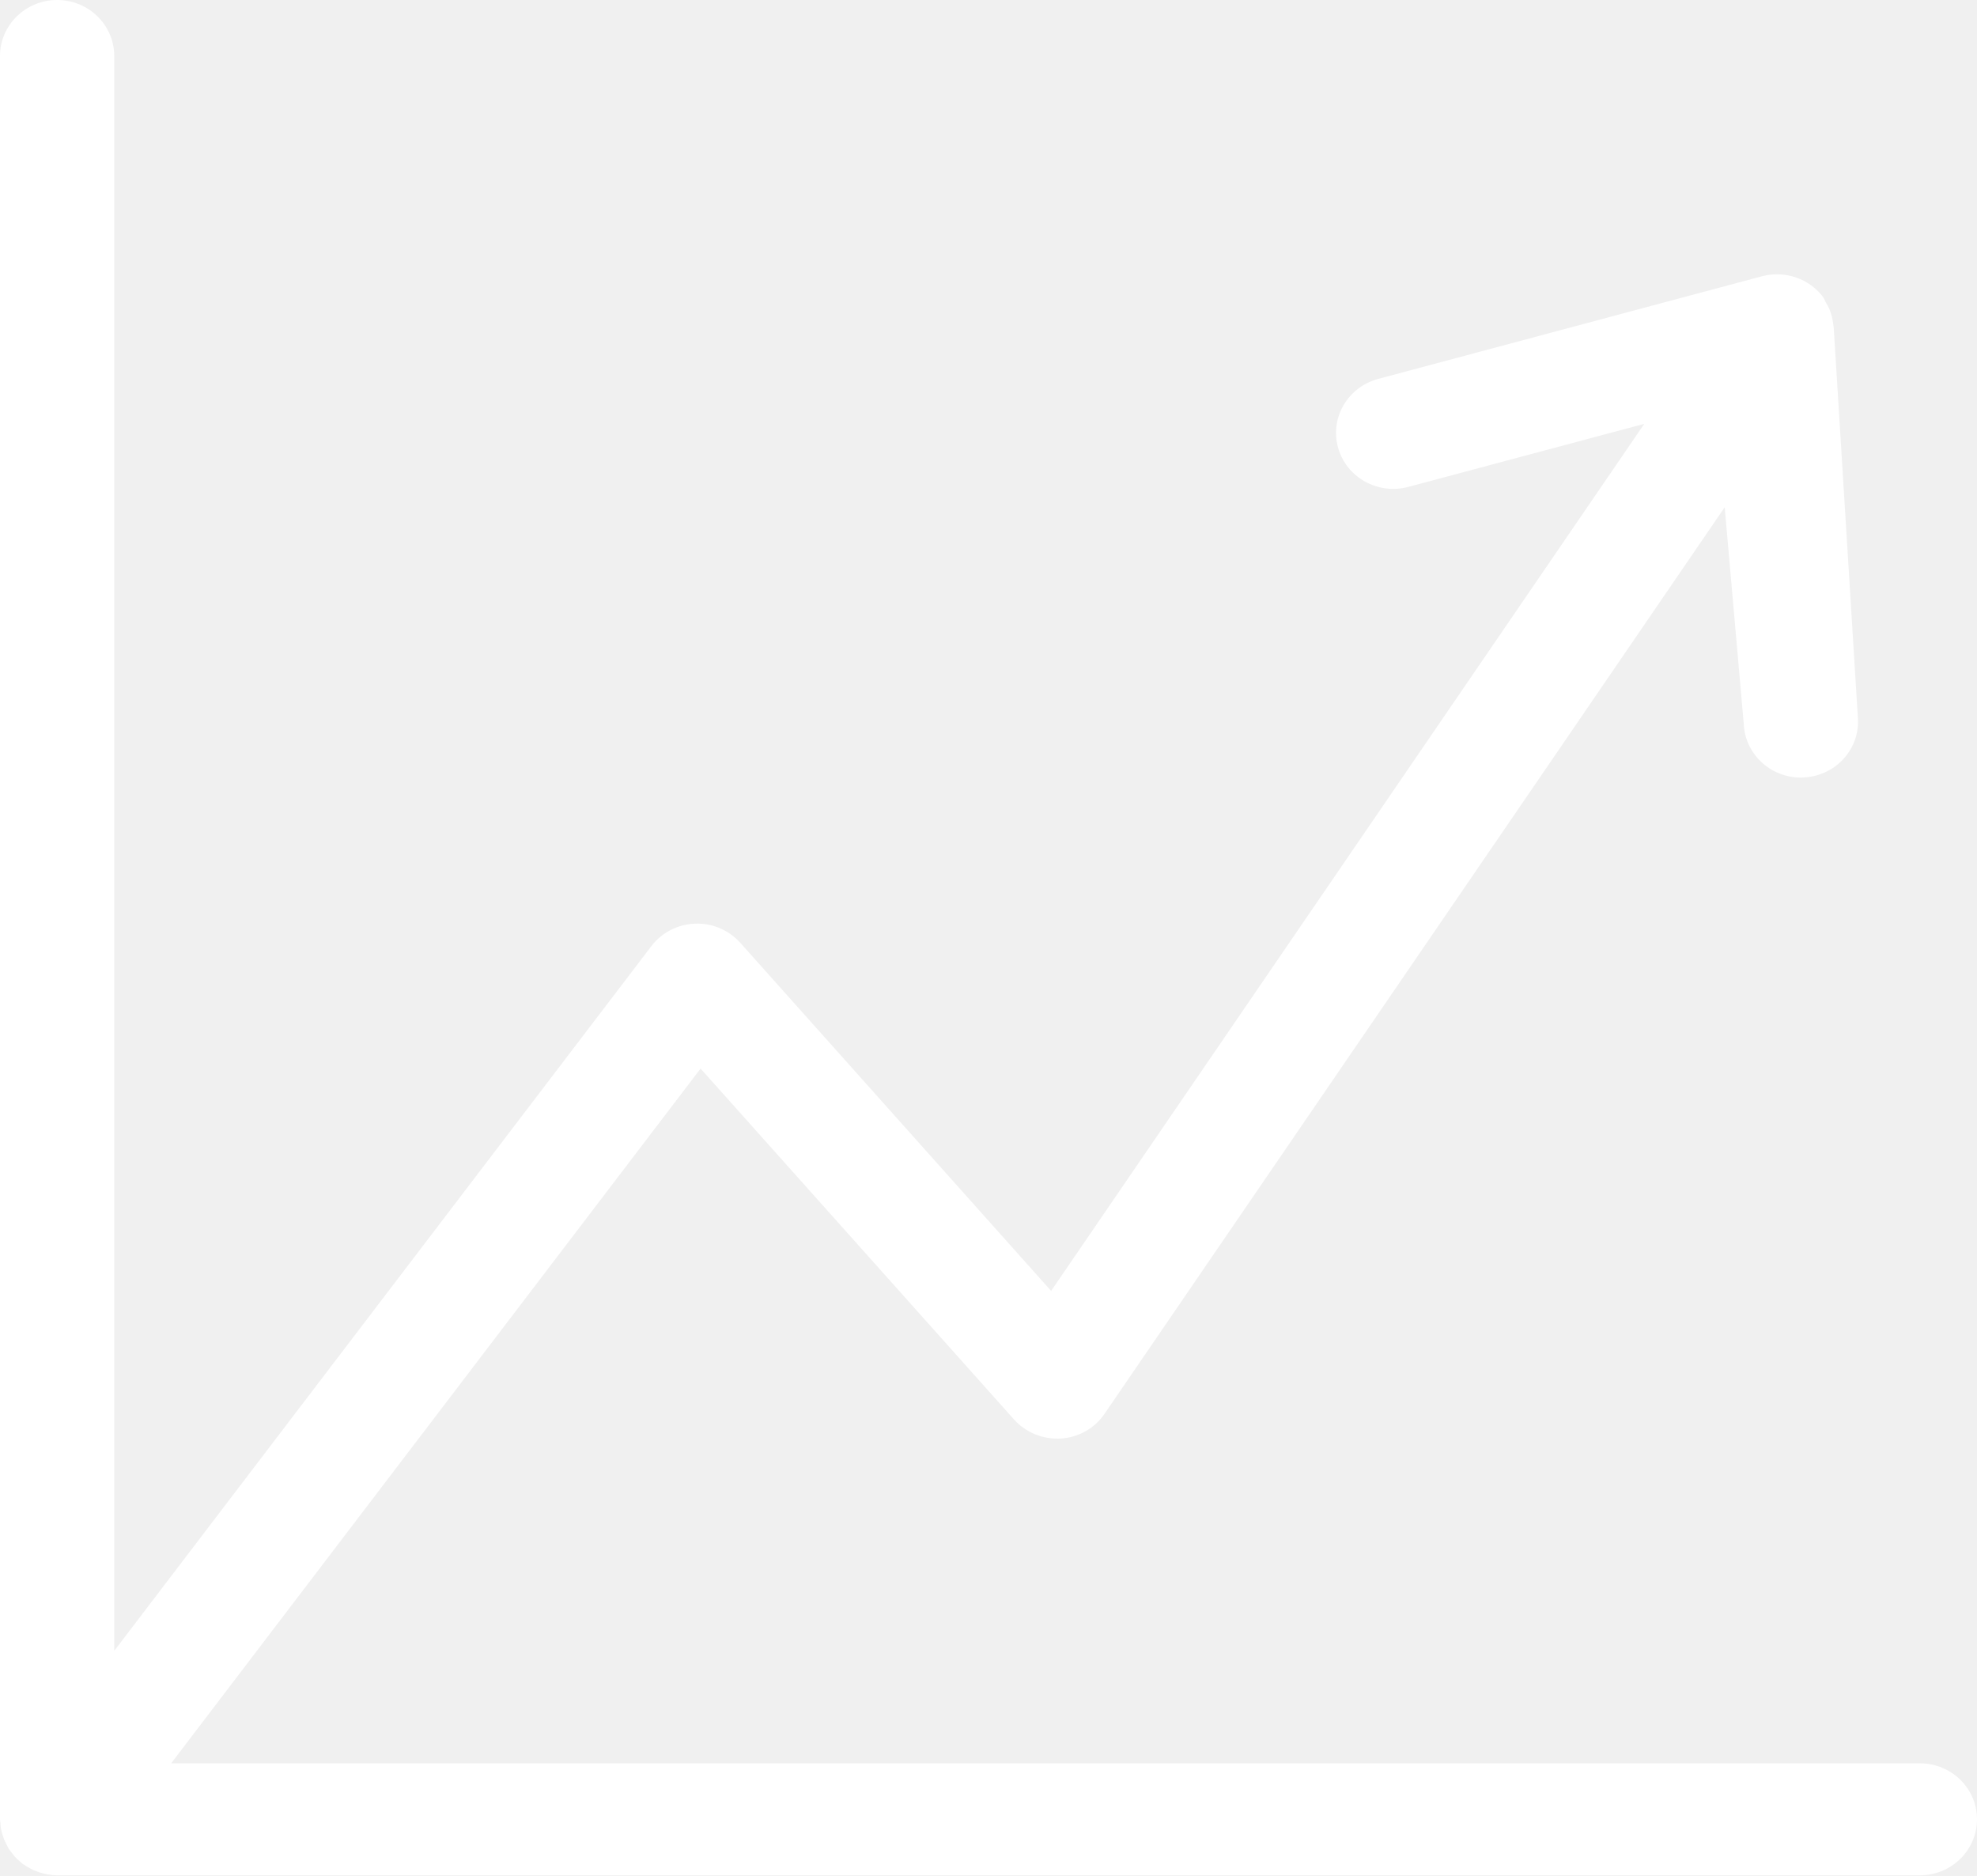
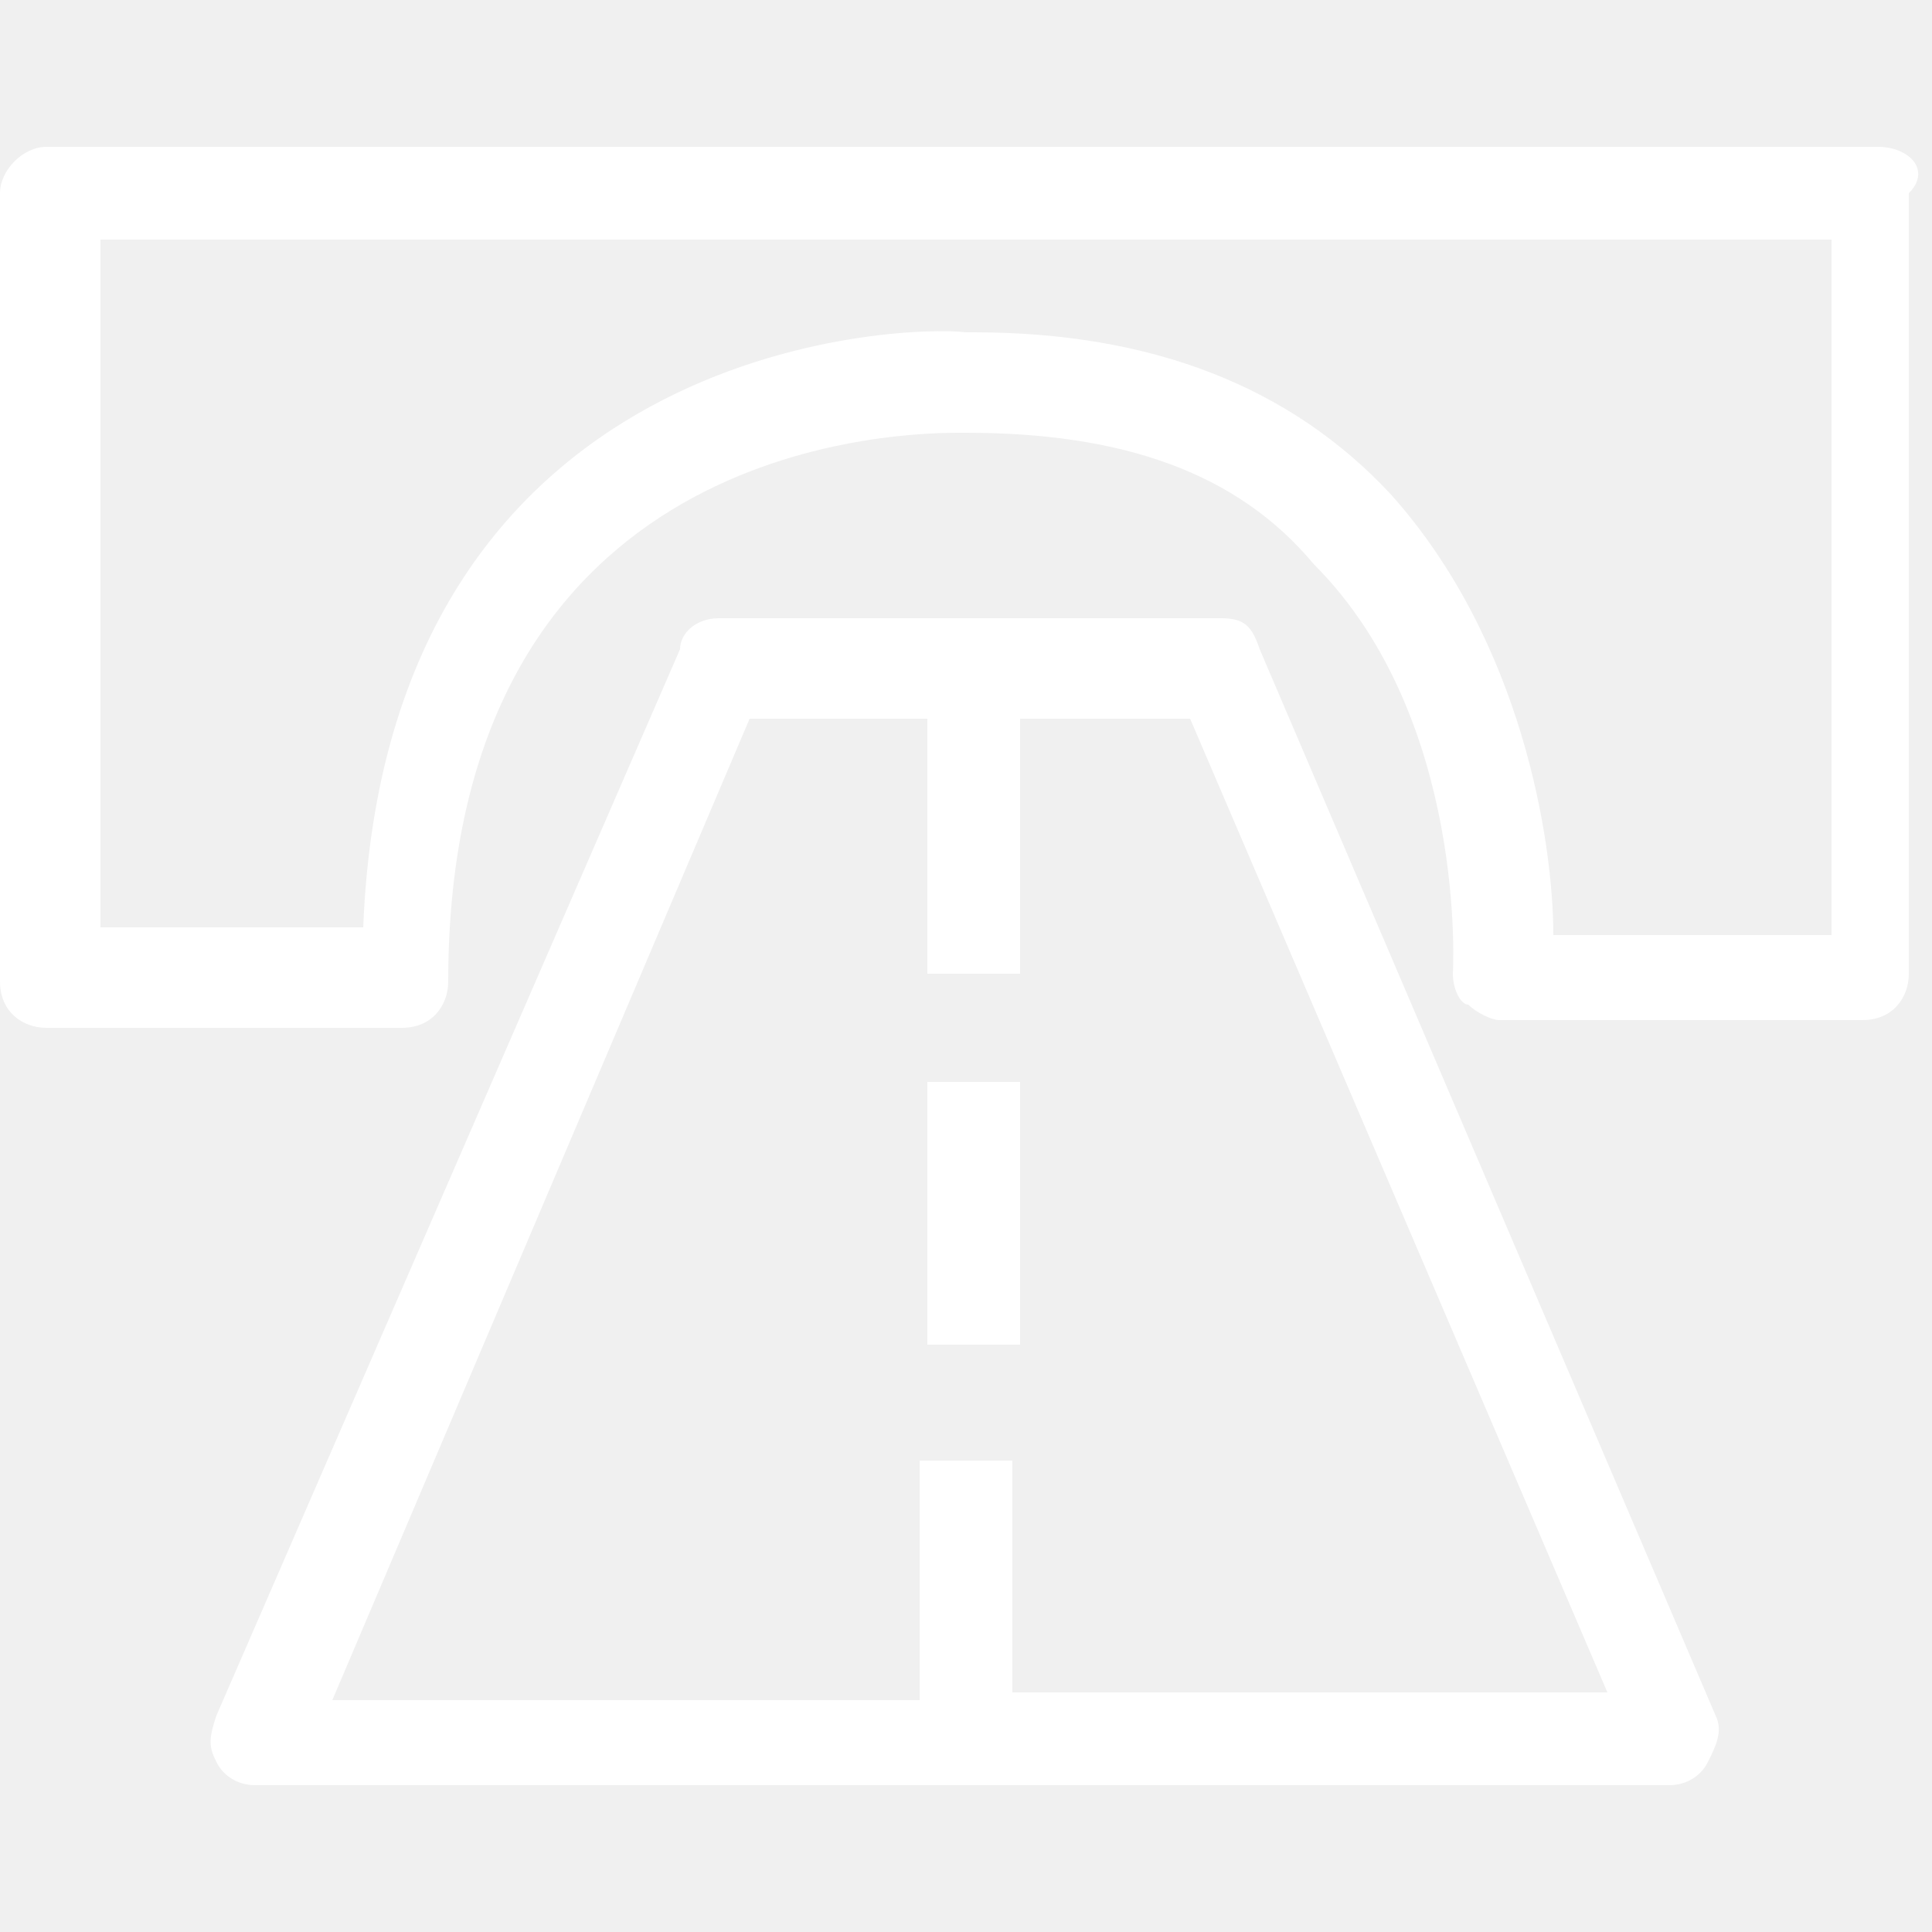
- <svg xmlns="http://www.w3.org/2000/svg" xmlns:xlink="http://www.w3.org/1999/xlink" version="1.1" id="Layer_1" x="0px" y="0px" width="23.727px" height="22.504px" viewBox="0 0 23.727 22.504" enable-background="new 0 0 23.727 22.504" xml:space="preserve">
+ <svg xmlns="http://www.w3.org/2000/svg" xmlns:xlink="http://www.w3.org/1999/xlink" version="1.1" id="Capa_1" x="0px" y="0px" width="25px" viewBox="0 0 25 25" style="enable-background:new 0 0 25 25;" xml:space="preserve">
+   <style type="text/css">
+ 	.st0{clip-path:url(#SVGID_2_);}
+ 	.st1{clip-path:url(#SVGID_4_);fill:#FFFFFF;}
+ </style>
  <g>
-     <defs>
-       <path id="SVGID_1_" d="M23.041,21.16H2.054l6.354-8.337l3.762,4.211c0.141,0.157,0.345,0.24,0.561,0.229    c0.213-0.014,0.407-0.123,0.525-0.297l7.443-10.879l0.228,2.591c0.011,0.364,0.316,0.653,0.686,0.653    c0.007,0,0.014-0.001,0.021-0.001c0.378-0.011,0.676-0.319,0.665-0.69L22.01,3.972c0-0.028-0.005-0.057-0.009-0.085    c-0.004-0.03-0.008-0.061-0.016-0.089c-0.007-0.029-0.017-0.058-0.028-0.085c-0.012-0.028-0.026-0.055-0.042-0.08    c-0.012-0.02-0.018-0.042-0.031-0.062c-0.167-0.228-0.462-0.329-0.737-0.256L16.54,4.547c-0.366,0.098-0.581,0.468-0.481,0.825    c0.1,0.358,0.478,0.568,0.842,0.471l2.833-0.757l-7.119,10.405l-3.731-4.178c-0.137-0.152-0.337-0.238-0.543-0.229    c-0.207,0.008-0.399,0.106-0.523,0.269L1.371,19.81V0.672C1.371,0.301,1.064,0,0.686,0S0,0.301,0,0.672v21.16    c0,0.015,0.004,0.028,0.005,0.043c0.001,0.024,0.003,0.049,0.007,0.072c0.004,0.021,0.01,0.042,0.016,0.062    c0.006,0.021,0.012,0.042,0.021,0.062c0.008,0.021,0.018,0.04,0.027,0.059c0.01,0.02,0.02,0.039,0.031,0.059    c0.013,0.018,0.026,0.035,0.04,0.052c0.013,0.018,0.026,0.034,0.041,0.05c0.018,0.019,0.036,0.033,0.055,0.05    c0.012,0.009,0.021,0.021,0.033,0.029c0.005,0.004,0.011,0.006,0.016,0.009c0.012,0.009,0.025,0.017,0.039,0.024    c0.022,0.014,0.046,0.026,0.069,0.037c0.014,0.006,0.027,0.012,0.042,0.017c0.026,0.011,0.054,0.019,0.08,0.025    c0.014,0.003,0.025,0.007,0.039,0.009c0.041,0.008,0.083,0.013,0.125,0.013v-0.001v0.001h22.355c0.379,0,0.686-0.301,0.686-0.672    S23.42,21.16,23.041,21.16" />
-     </defs>
-     <clipPath id="SVGID_2_">
-       <use xlink:href="#SVGID_1_" overflow="visible" />
-     </clipPath>
-     <g clip-path="url(#SVGID_2_)">
+     <g>
      <defs>
-         <rect id="SVGID_3_" x="-638" y="-339.377" width="1024" height="3325" />
+         <path id="SVGID_1_" d="M12,17.4h1.2V14H12V17.4z M23.7,12.1h-3.6c0-1.2-0.4-3.8-2.1-5.7c-1.3-1.4-3.1-2.1-5.4-2.1l0,0     c0,0,0,0-0.1,0C11.7,4.2,5,4.4,4.7,12H1.3V3.1h22.4V12.1z M24.3,1.9H0.6C0.3,1.9,0,2.2,0,2.5v10.2c0,0.4,0.3,0.6,0.6,0.6h4.6     c0.4,0,0.6-0.3,0.6-0.6c0-6.8,5.5-7.1,6.6-7.1h0.1c2,0,3.5,0.5,4.5,1.7c2,2,1.8,5.3,1.8,5.3c0,0.2,0.1,0.4,0.2,0.4     c0.1,0.1,0.3,0.2,0.4,0.2h4.7c0.4,0,0.6-0.3,0.6-0.6V2.5C25,2.2,24.7,1.9,24.3,1.9z M13.1,21.9v-3h-1.2v3.1H4.3L9.7,9.3H12v3.3     h1.2V9.3h2.2l5.4,12.6L13.1,21.9L13.1,21.9z M16.3,8.4C16.2,8.1,16.1,8,15.8,8H9.3C9,8,8.8,8.2,8.8,8.4l-6,13.8     c-0.1,0.3-0.1,0.4,0,0.6c0.1,0.2,0.3,0.3,0.5,0.3h18.3c0.2,0,0.4-0.1,0.5-0.3c0.1-0.2,0.2-0.4,0.1-0.6L16.3,8.4z" />
      </defs>
-       <clipPath id="SVGID_4_">
-         <use xlink:href="#SVGID_3_" overflow="visible" />
+       <clipPath id="SVGID_2_">
+         <use xlink:href="#SVGID_1_" style="overflow:visible;" />
      </clipPath>
-       <rect x="-5" y="-5" clip-path="url(#SVGID_4_)" fill="#FFFFFF" width="33.727" height="32.504" />
+       <g class="st0">
+         <g>
+           <defs>
+             <rect id="SVGID_3_" x="-674.3" y="-348.8" width="912.1" height="3072.2" />
+           </defs>
+           <clipPath id="SVGID_4_">
+             <use xlink:href="#SVGID_3_" style="overflow:visible;" />
+           </clipPath>
+           <rect x="-4.4" y="-2.6" class="st1" width="33.8" height="30.1" />
+         </g>
+       </g>
    </g>
  </g>
</svg>
